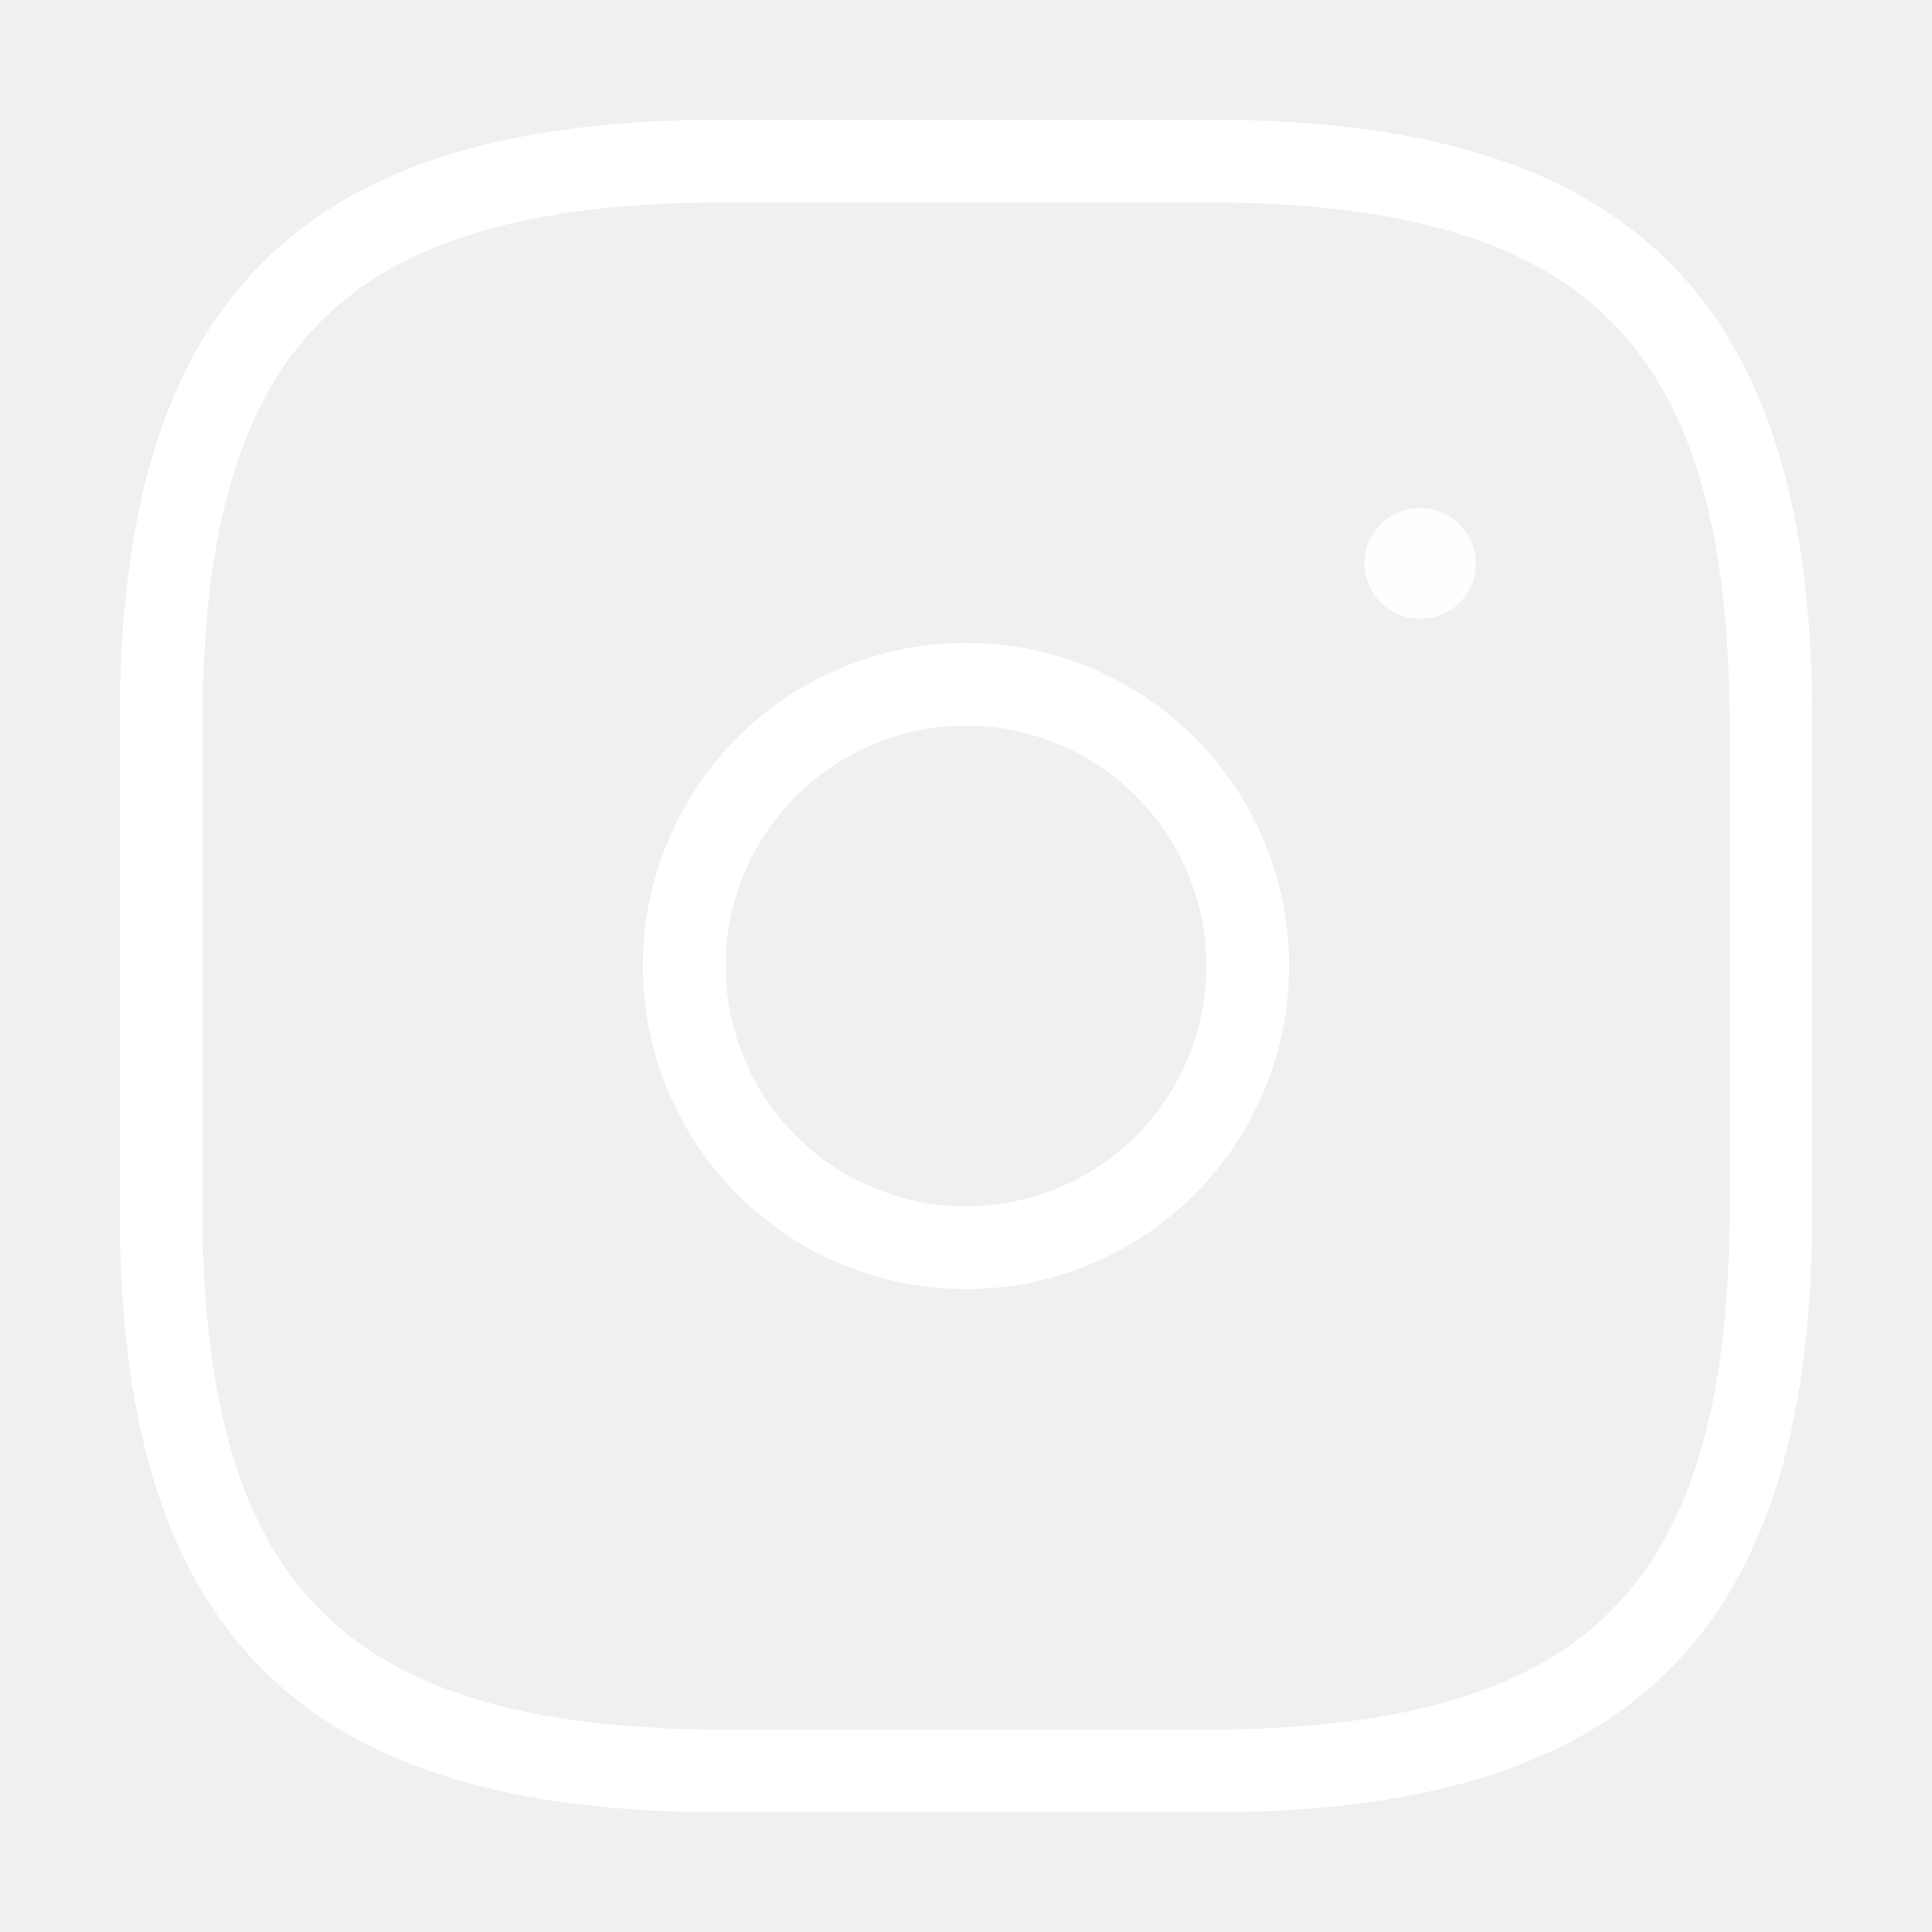
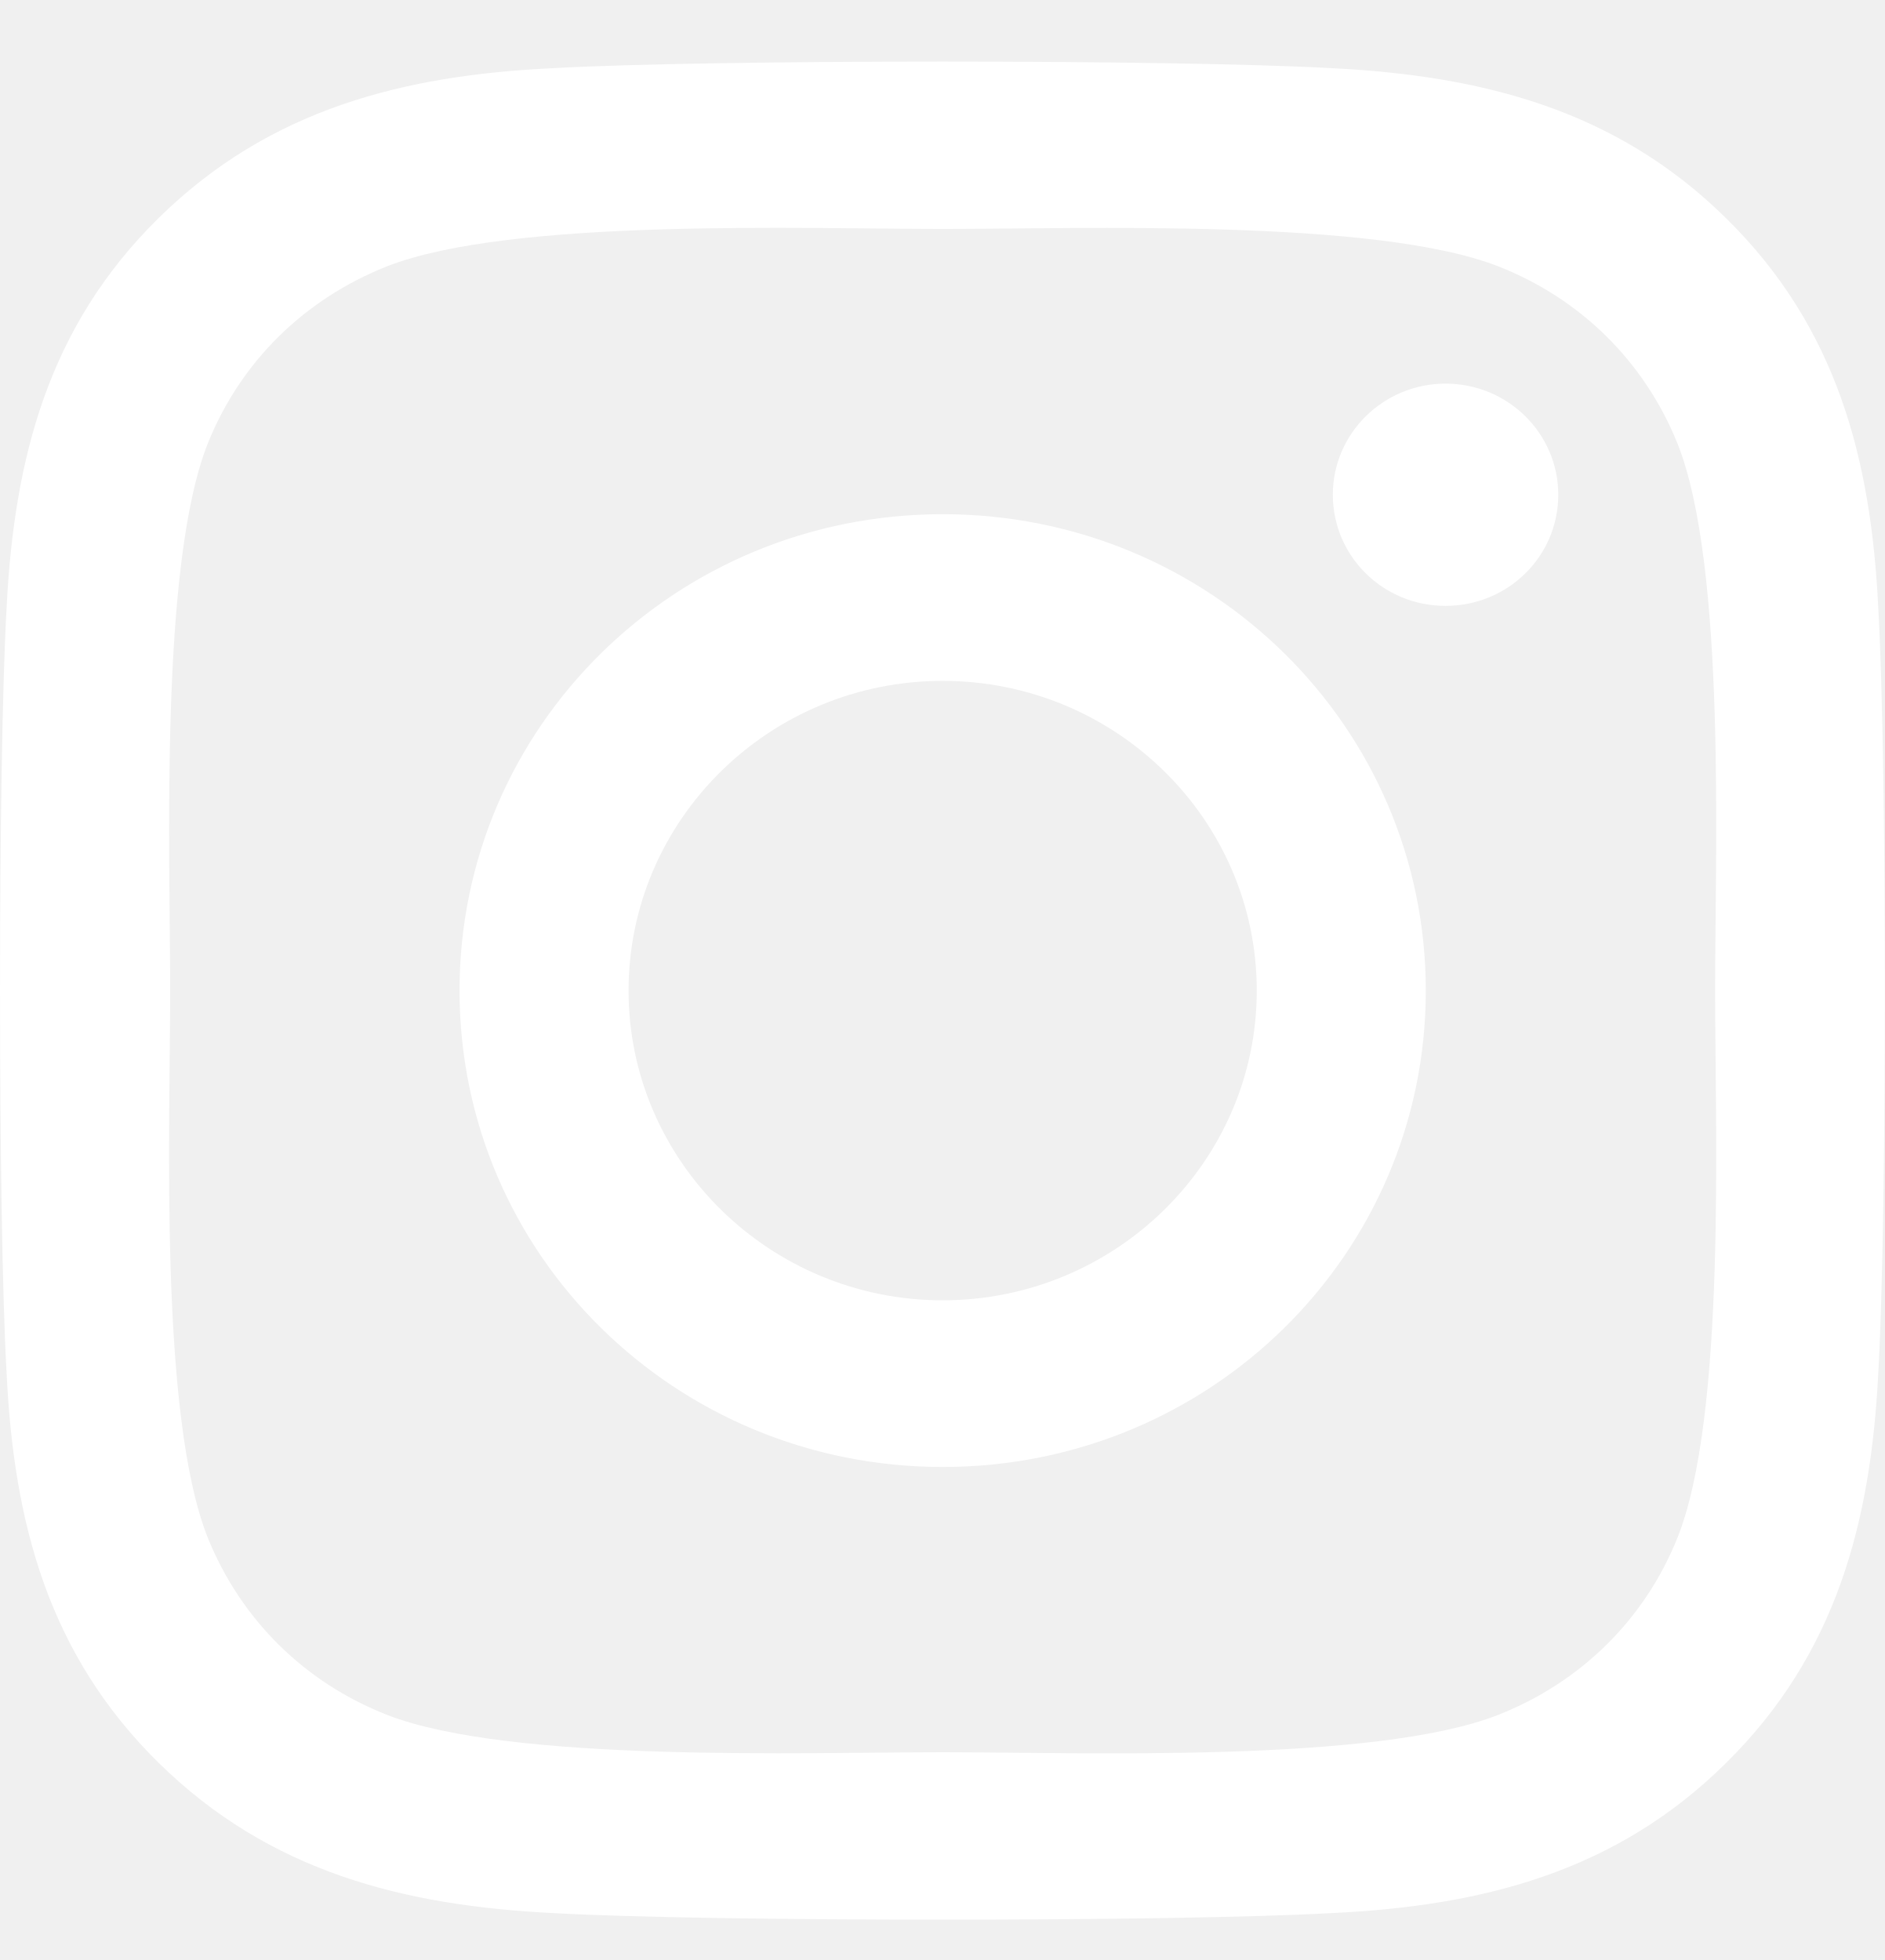
- <svg xmlns="http://www.w3.org/2000/svg" width="35" height="35" viewBox="0 0 35 35" fill="none">
-   <path d="M13.125 32.083H21.875C29.166 32.083 32.083 29.167 32.083 21.875V13.125C32.083 5.833 29.166 2.917 21.875 2.917H13.125C5.833 2.917 2.917 5.833 2.917 13.125V21.875C2.917 29.167 5.833 32.083 13.125 32.083Z" stroke="white" stroke-width="1.5" stroke-linecap="round" stroke-linejoin="round" />
-   <path d="M17.5 22.604C18.171 22.604 18.834 22.472 19.453 22.216C20.073 21.959 20.635 21.583 21.109 21.109C21.583 20.635 21.959 20.073 22.216 19.453C22.472 18.834 22.604 18.17 22.604 17.5C22.604 16.83 22.472 16.166 22.216 15.547C21.959 14.927 21.583 14.365 21.109 13.891C20.635 13.417 20.073 13.041 19.453 12.784C18.834 12.528 18.171 12.396 17.5 12.396C16.146 12.396 14.848 12.934 13.891 13.891C12.934 14.848 12.396 16.146 12.396 17.5C12.396 18.854 12.934 20.152 13.891 21.109C14.848 22.066 16.146 22.604 17.5 22.604Z" stroke="white" stroke-width="1.5" stroke-linecap="round" stroke-linejoin="round" />
-   <path d="M25.719 10.208H25.736H25.719Z" fill="white" />
-   <path d="M25.719 10.208H25.736" stroke="#FEFEFE" stroke-width="2" stroke-linecap="round" stroke-linejoin="round" />
+ <svg xmlns="http://www.w3.org/2000/svg" width="25" height="26" viewBox="0 0 25 26" fill="none">
+   <path d="M12.503 6.821C8.956 6.821 6.095 9.643 6.095 13.141C6.095 16.639 8.956 19.46 12.503 19.46C16.05 19.46 18.911 16.639 18.911 13.141C18.911 9.643 16.05 6.821 12.503 6.821ZM12.503 17.249C10.21 17.249 8.337 15.407 8.337 13.141C8.337 10.875 10.205 9.032 12.503 9.032C14.801 9.032 16.669 10.875 16.669 13.141C16.669 15.407 14.795 17.249 12.503 17.249ZM20.668 6.563C20.668 7.382 19.999 8.037 19.173 8.037C18.342 8.037 17.678 7.377 17.678 6.563C17.678 5.749 18.348 5.089 19.173 5.089C19.999 5.089 20.668 5.749 20.668 6.563ZM24.912 8.059C24.817 6.084 24.36 4.335 22.893 2.894C21.432 1.454 19.658 1.003 17.656 0.904C15.593 0.788 9.407 0.788 7.344 0.904C5.347 0.997 3.574 1.448 2.107 2.889C0.64 4.33 0.188 6.079 0.088 8.053C-0.029 10.088 -0.029 16.188 0.088 18.223C0.183 20.197 0.64 21.946 2.107 23.387C3.574 24.828 5.342 25.279 7.344 25.378C9.407 25.494 15.593 25.494 17.656 25.378C19.658 25.285 21.432 24.834 22.893 23.387C24.354 21.946 24.812 20.197 24.912 18.223C25.029 16.188 25.029 10.094 24.912 8.059ZM22.246 20.406C21.811 21.484 20.969 22.315 19.87 22.749C18.225 23.393 14.321 23.244 12.503 23.244C10.685 23.244 6.775 23.387 5.135 22.749C4.042 22.32 3.2 21.49 2.759 20.406C2.107 18.784 2.257 14.934 2.257 13.141C2.257 11.348 2.112 7.492 2.759 5.875C3.194 4.797 4.037 3.967 5.135 3.532C6.781 2.889 10.685 3.037 12.503 3.037C14.321 3.037 18.231 2.894 19.87 3.532C20.963 3.961 21.806 4.792 22.246 5.875C22.899 7.498 22.748 11.348 22.748 13.141C22.748 14.934 22.899 18.789 22.246 20.406Z" fill="white" />
</svg>
